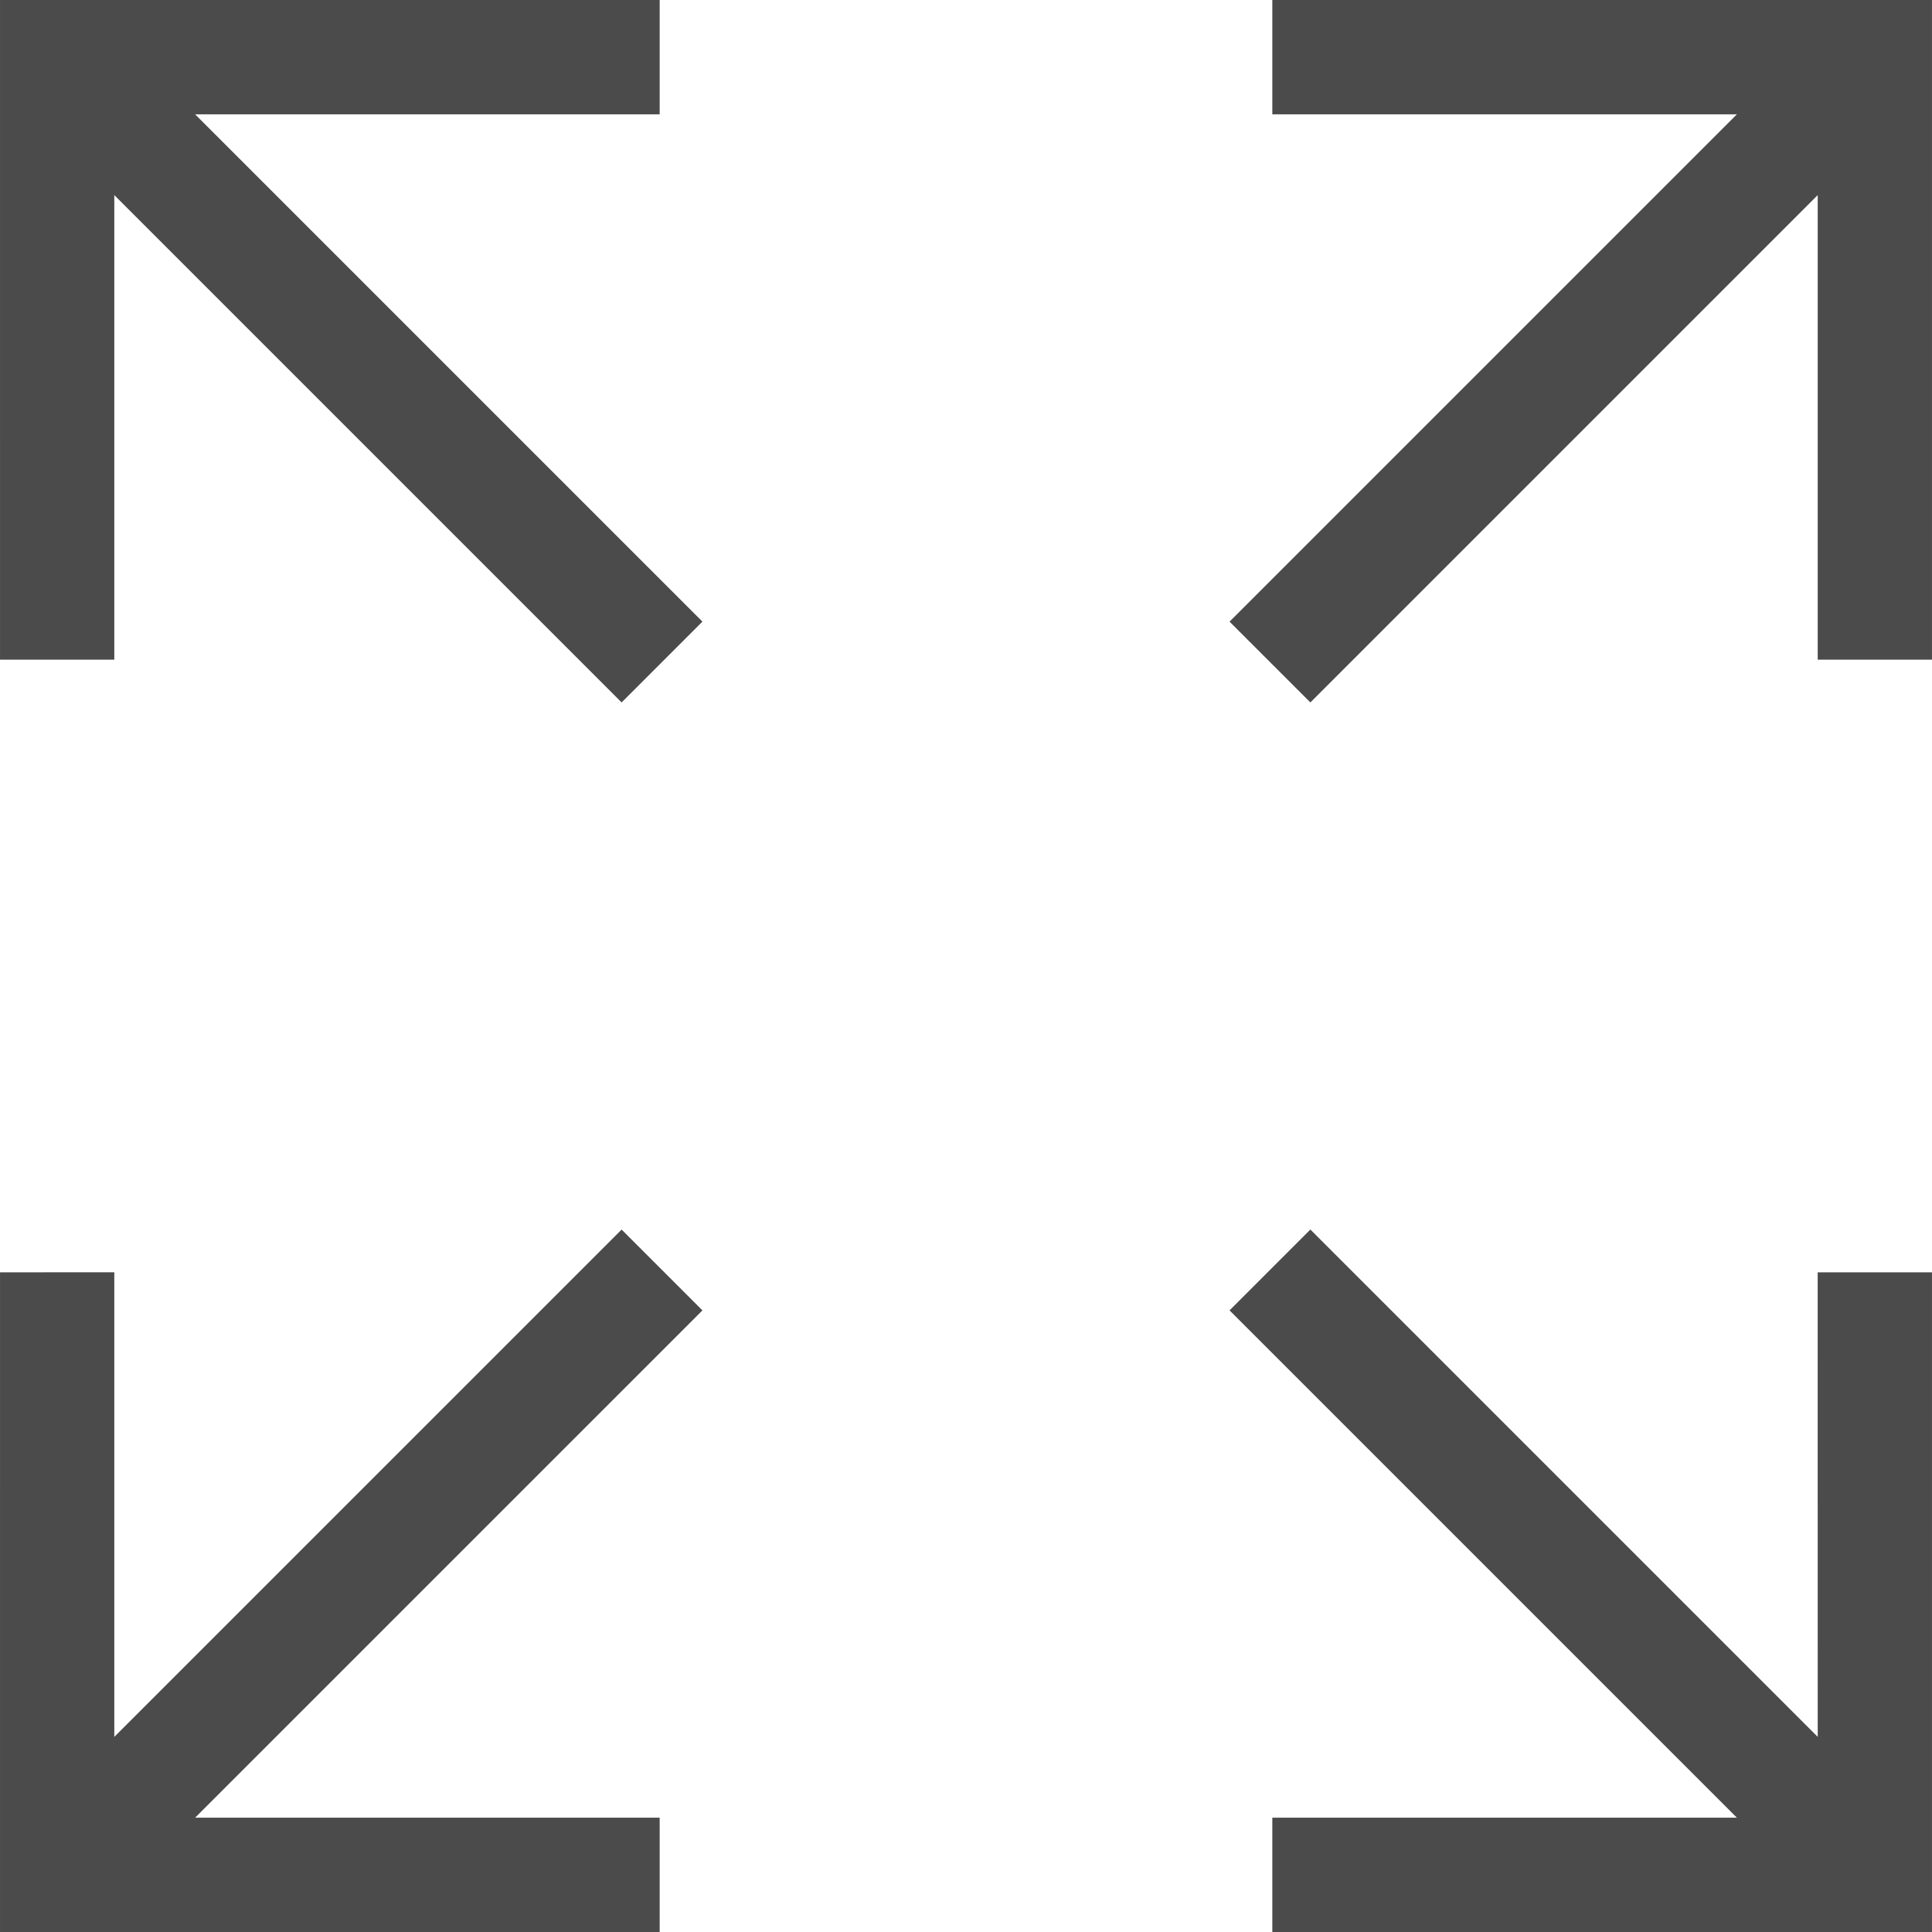
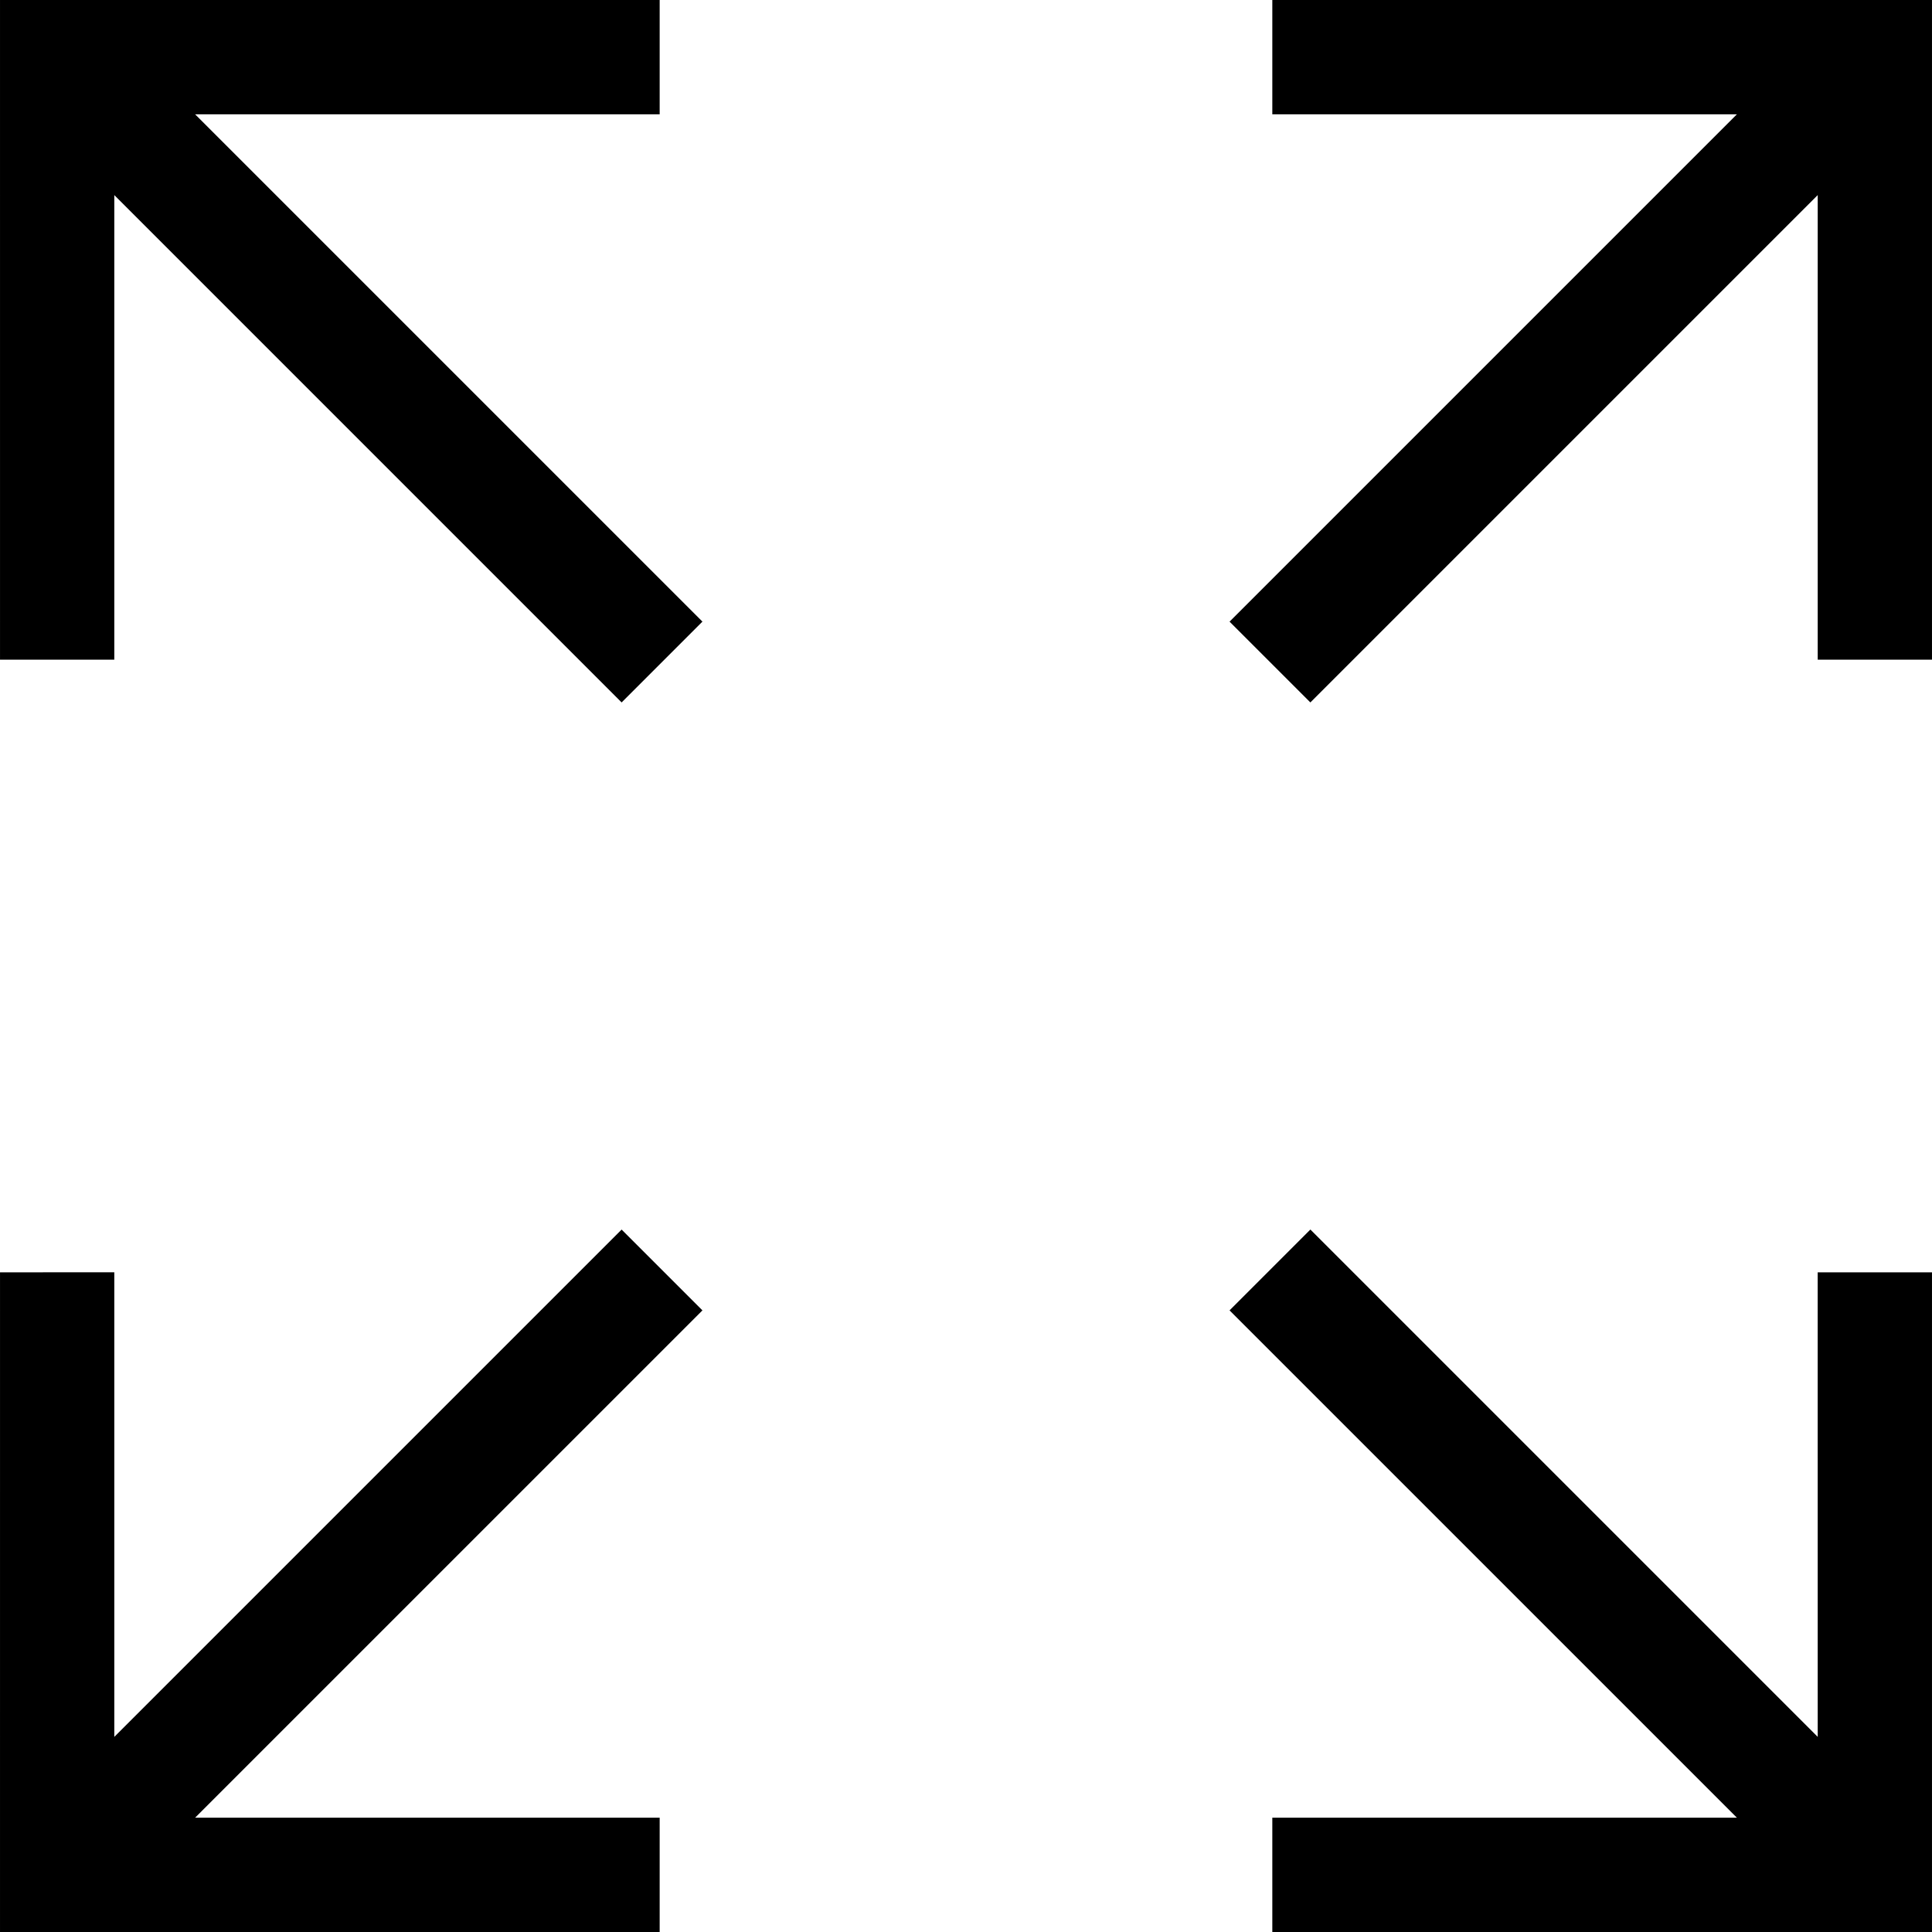
<svg xmlns="http://www.w3.org/2000/svg" version="1.1" id="_x32_" x="0px" y="0px" viewBox="0 0 512 512" style="width: 256px; height: 256px; opacity: 1;" xml:space="preserve">
  <style type="text/css">
- 	.st0{fill:#4B4B4B;}
+ 	.st0{fill:currentColor;}
</style>
  <g>
    <polygon class="st0" points="30.291,174.821 30.291,51.704 164.736,186.154 186.151,164.735 51.706,30.294 174.819,30.294    174.819,0 0.002,0 0.005,174.821  " />
    <polygon class="st0" points="337.177,0 337.177,30.294 460.294,30.294 325.848,164.743 347.263,186.154 481.713,51.704    481.713,174.821 511.998,174.821 511.998,0  " />
    <polygon class="st0" points="164.736,325.847 30.291,460.288 30.291,337.17 0.005,337.179 0.002,512 174.819,512 174.819,481.706    51.706,481.706 186.155,347.266  " />
    <polygon class="st0" points="481.713,460.288 347.263,325.839 325.844,347.266 460.294,481.706 337.177,481.706 337.177,512    511.998,512 511.998,337.179 481.705,337.187  " />
  </g>
</svg>
